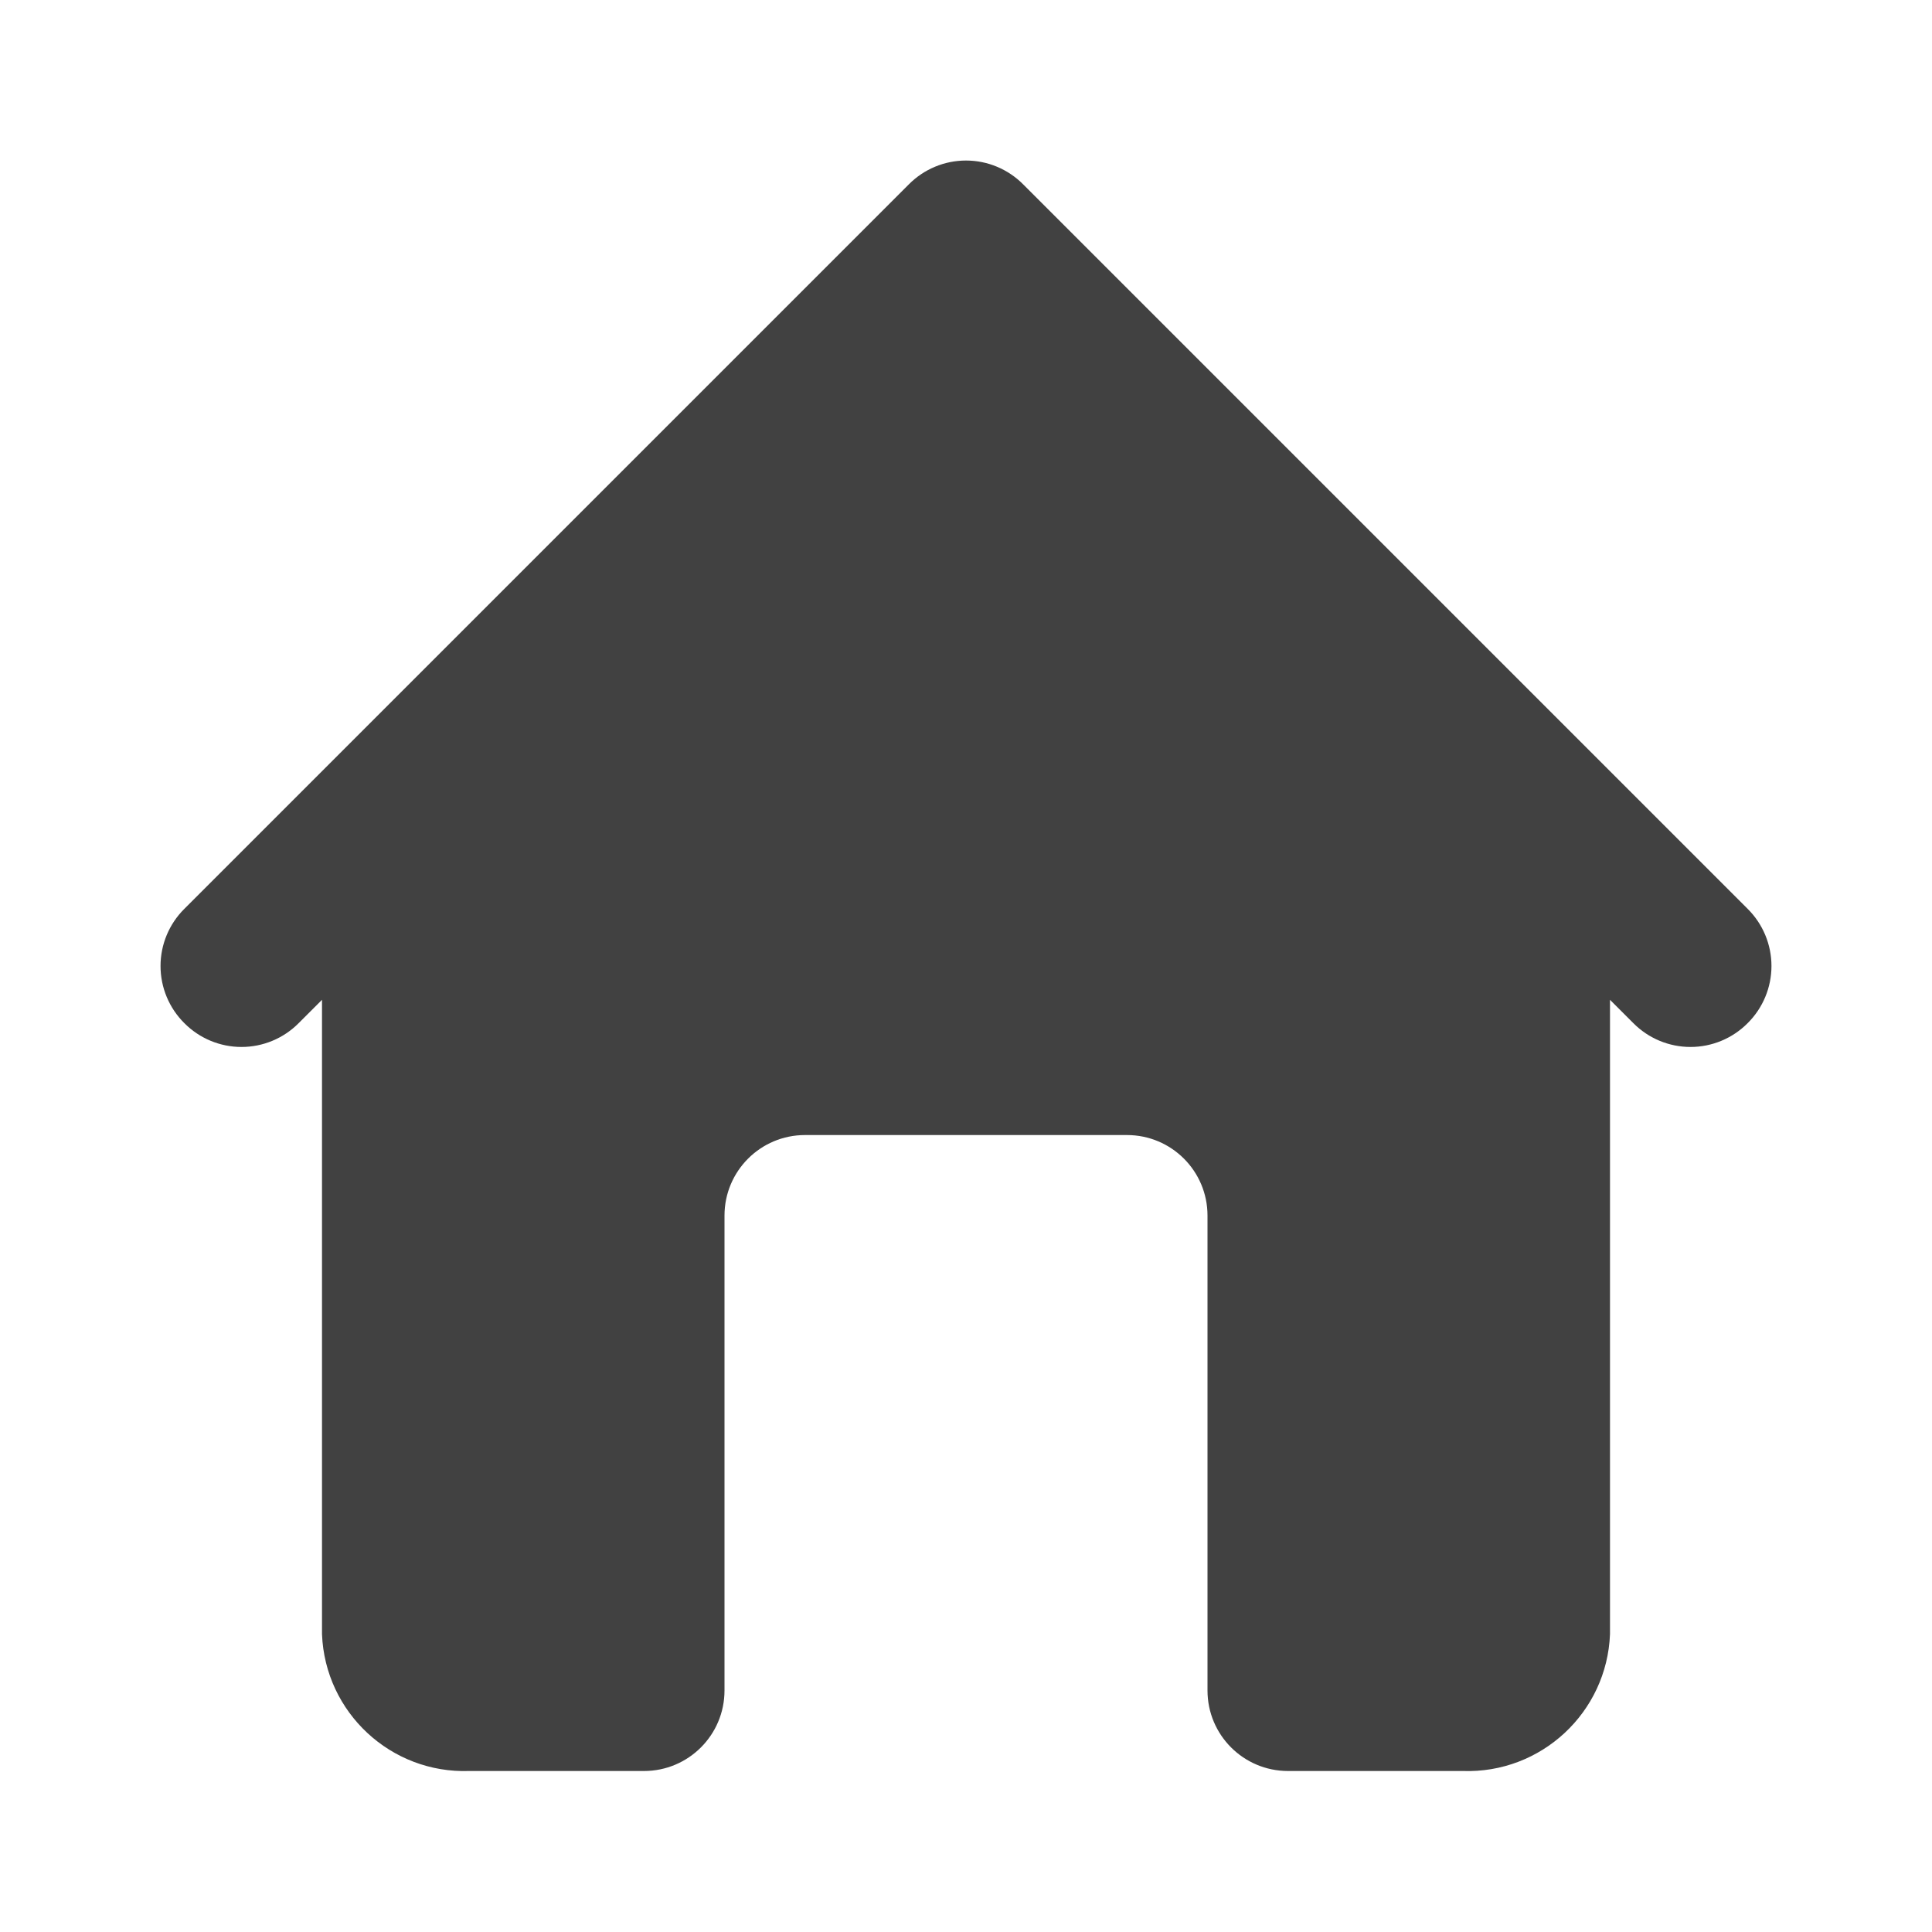
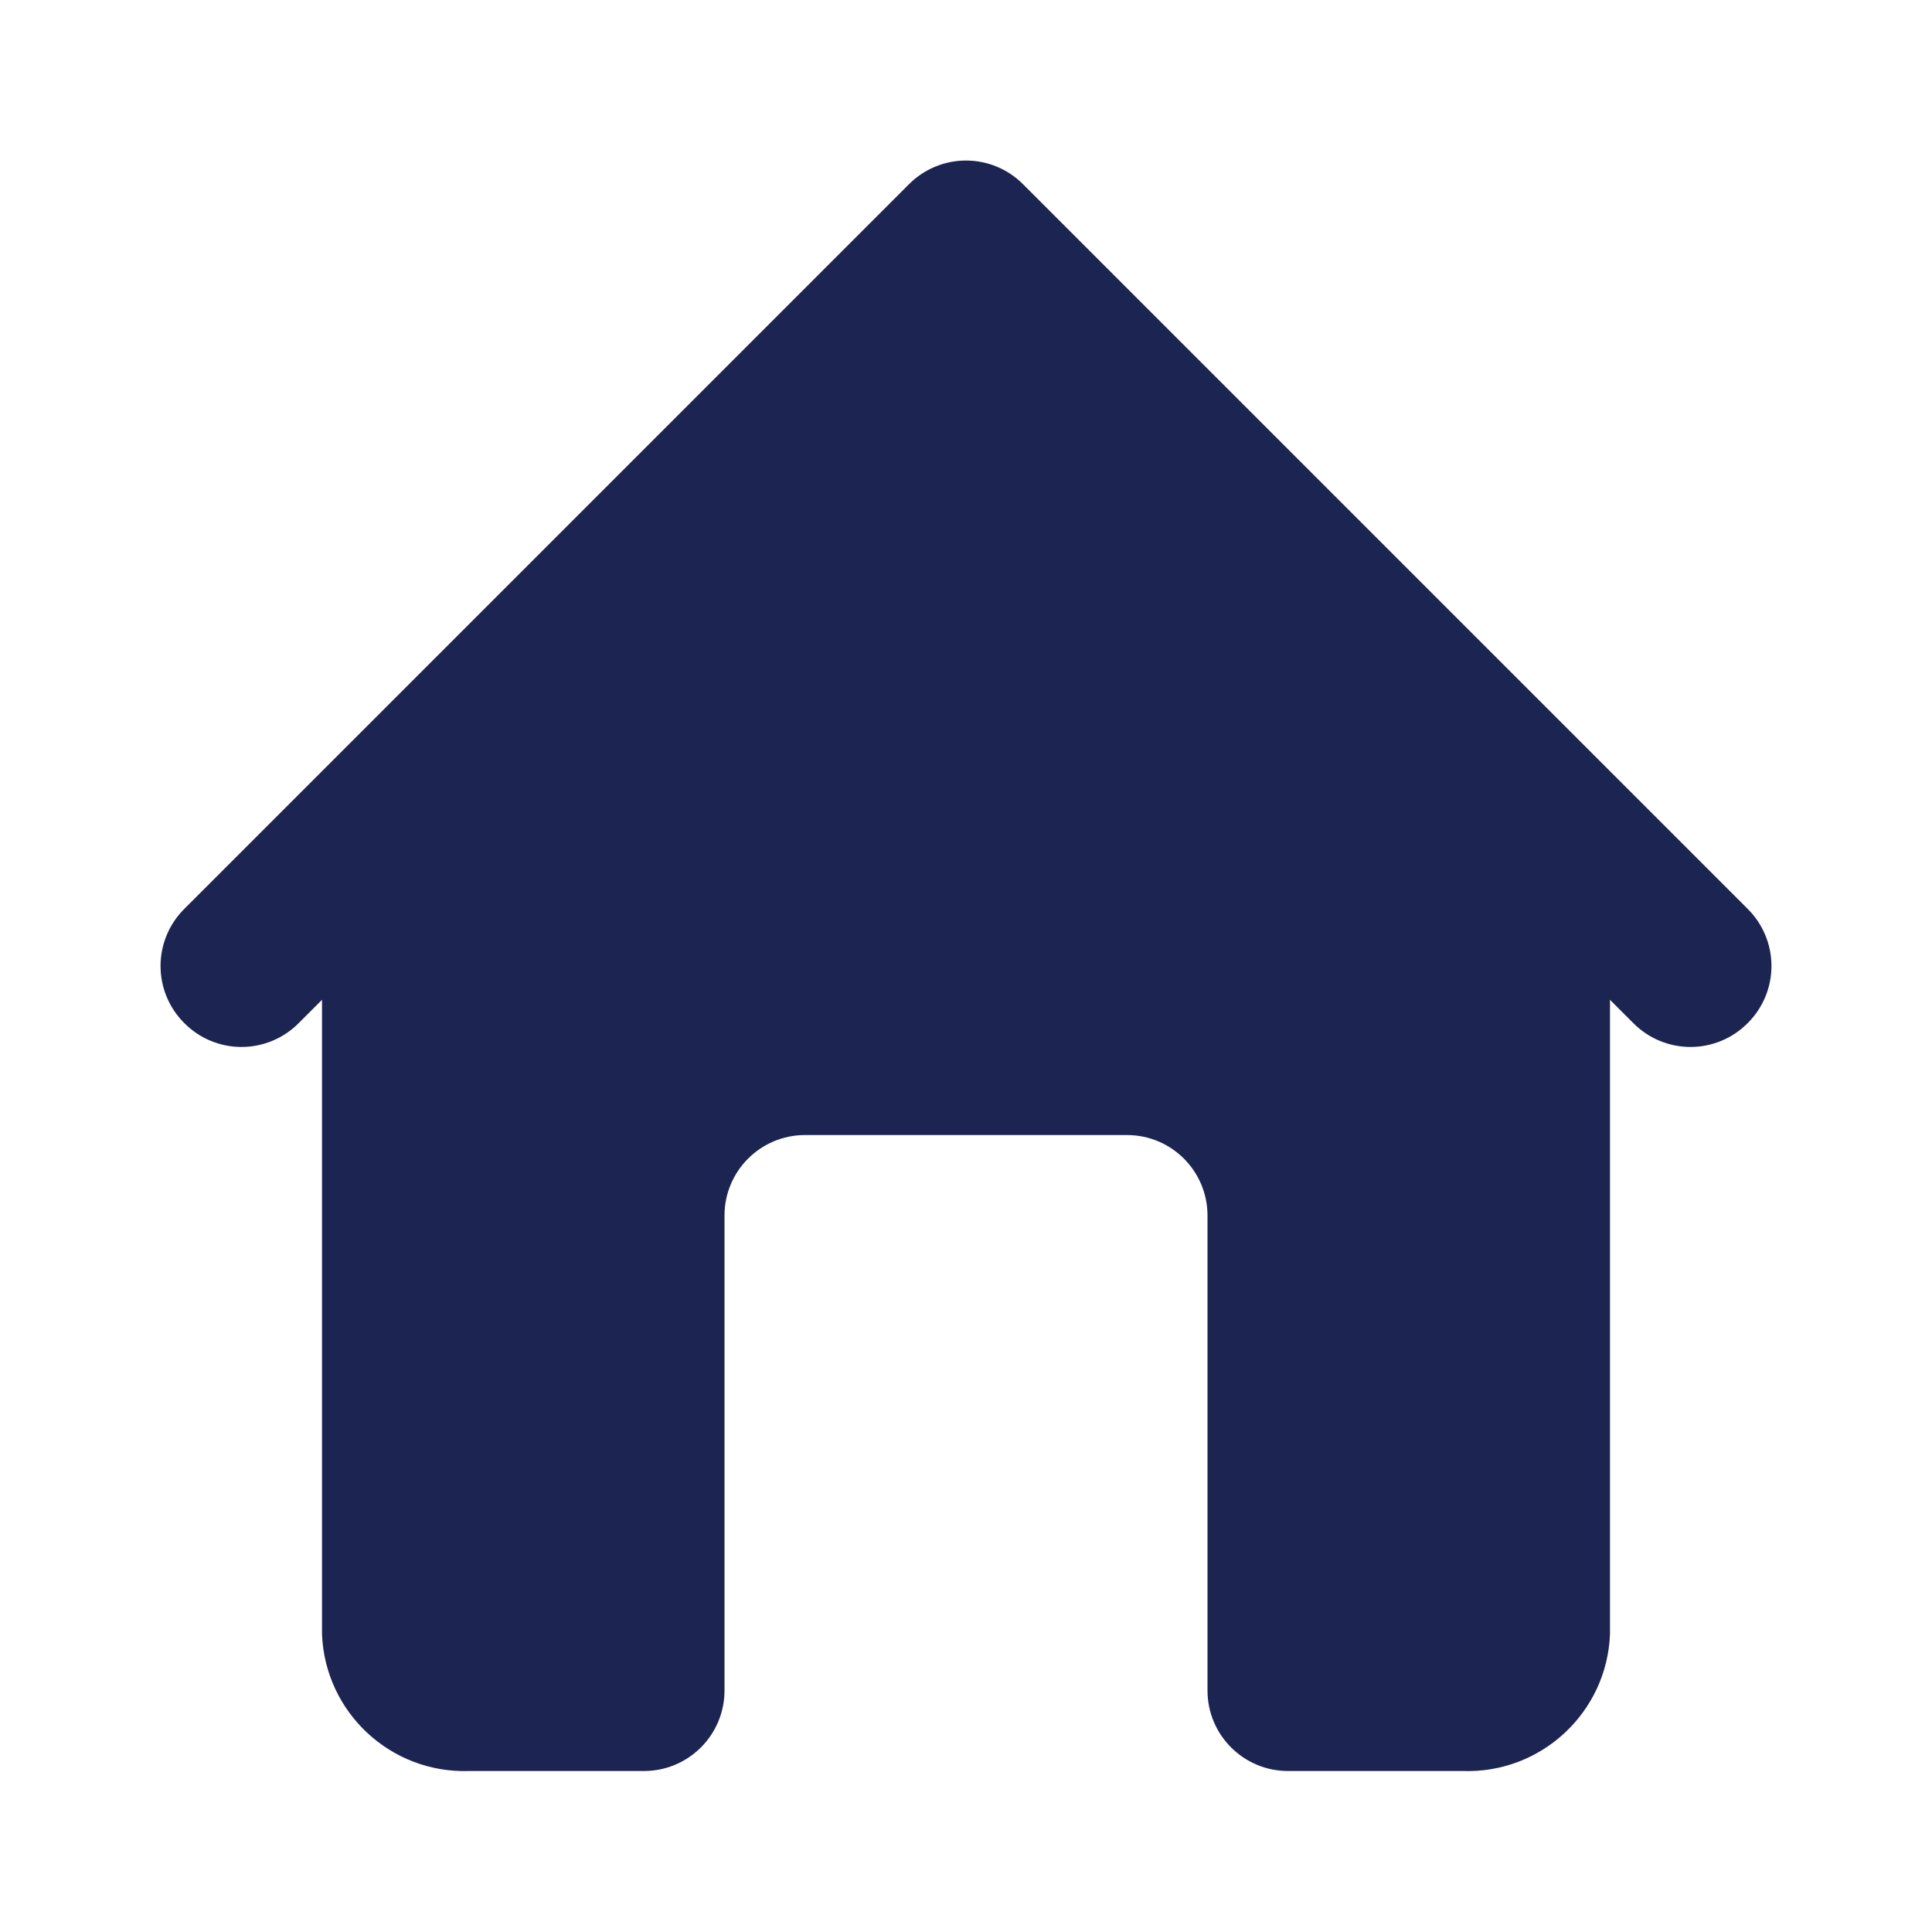
- <svg xmlns="http://www.w3.org/2000/svg" fill="#414141" width="800px" height="800px" viewBox="0 0 24 24" id="home" class="icon glyph">
+ <svg xmlns="http://www.w3.org/2000/svg" fill="#1C2452" width="800px" height="800px" viewBox="0 0 24 24" id="home" class="icon glyph">
  <path d="M21.71,12.71a1,1,0,0,1-1.42,0L20,12.42V20.3A1.77,1.77,0,0,1,18.17,22H16a1,1,0,0,1-1-1V15.1a1,1,0,0,0-1-1H10a1,1,0,0,0-1,1V21a1,1,0,0,1-1,1H5.83A1.77,1.77,0,0,1,4,20.3V12.42l-.29.29a1,1,0,0,1-1.42,0,1,1,0,0,1,0-1.42l9-9a1,1,0,0,1,1.42,0l9,9A1,1,0,0,1,21.71,12.71Z" />
</svg>
